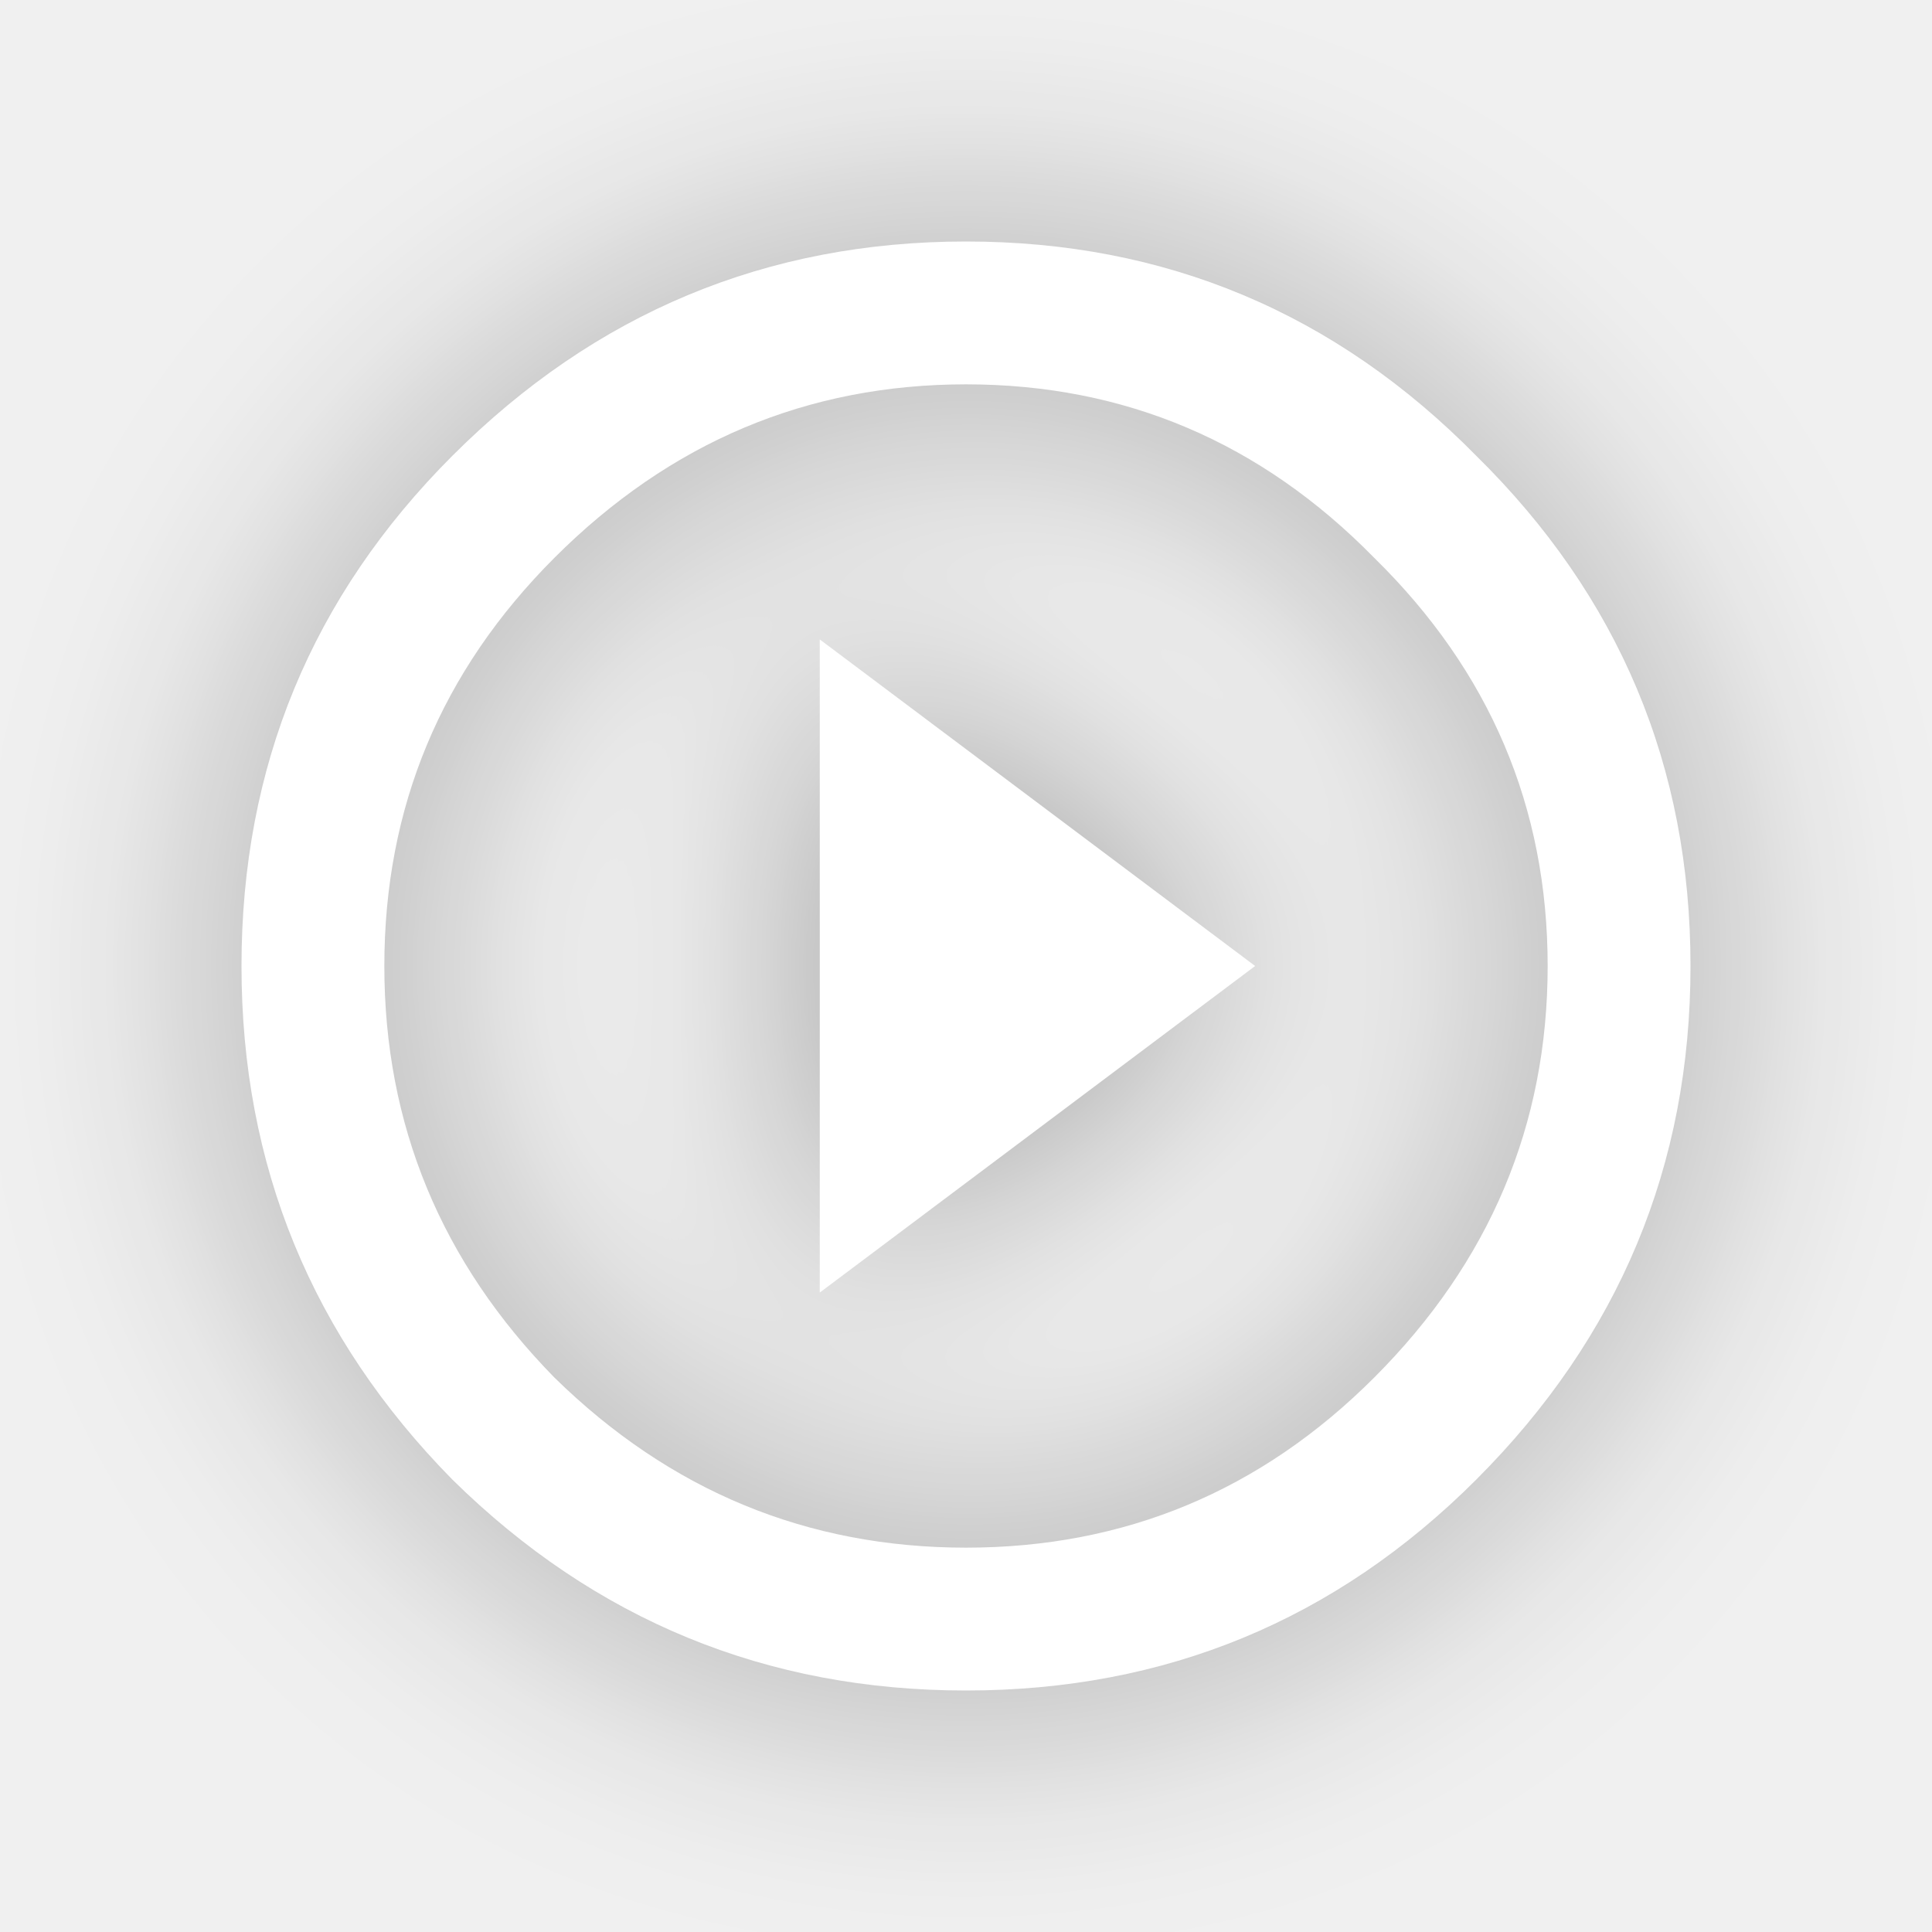
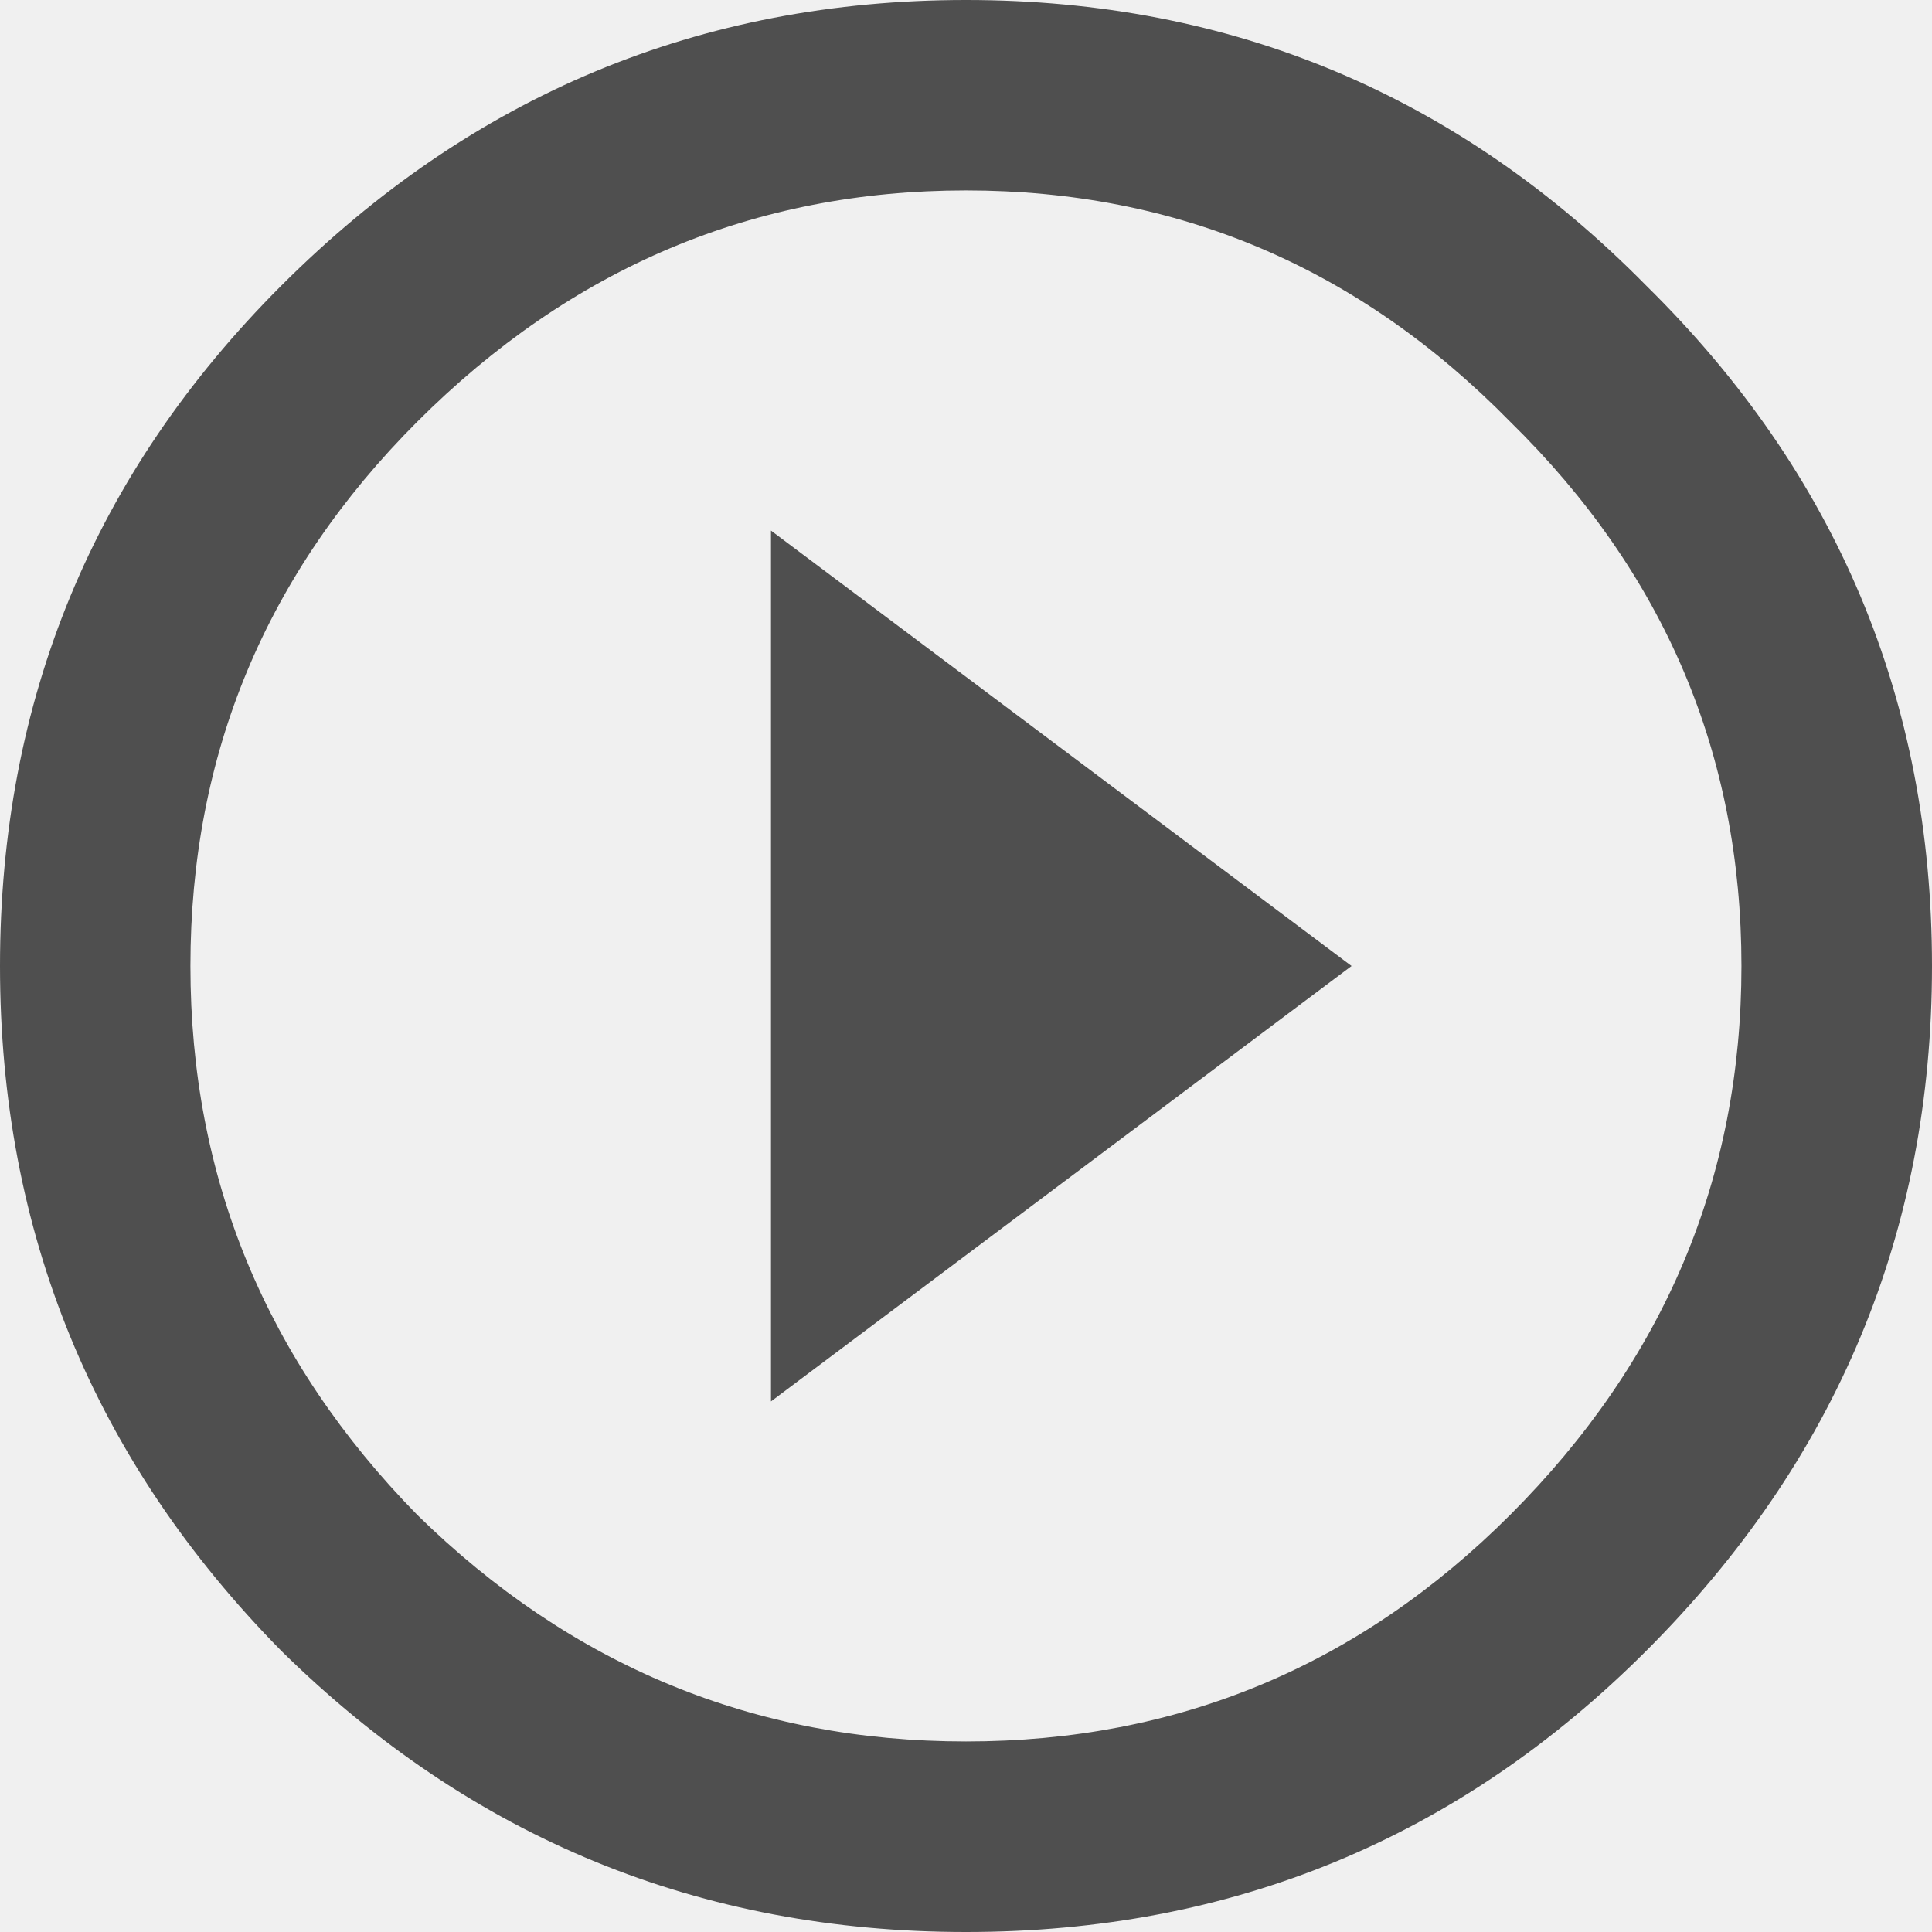
- <svg xmlns="http://www.w3.org/2000/svg" width="32" height="32" viewBox="0 0 32 32" fill="none">
-   <g filter="url(#filter0_d)">
-     <path d="M9.183 22.817C11.099 24.695 13.371 25.634 16 25.634C18.629 25.634 20.883 24.695 22.761 22.817C24.676 20.901 25.634 18.629 25.634 16C25.634 13.371 24.676 11.117 22.761 9.239C20.883 7.324 18.629 6.366 16 6.366C13.371 6.366 11.099 7.324 9.183 9.239C7.305 11.117 6.366 13.371 6.366 16C6.366 18.629 7.305 20.901 9.183 22.817ZM7.493 7.549C9.859 5.183 12.695 4 16 4C19.305 4 22.122 5.183 24.451 7.549C26.817 9.878 28 12.695 28 16C28 19.305 26.817 22.141 24.451 24.507C22.122 26.836 19.305 28 16 28C12.695 28 9.859 26.836 7.493 24.507C5.164 22.141 4 19.305 4 16C4 12.695 5.164 9.878 7.493 7.549ZM13.578 21.409V10.591L20.789 16L13.578 21.409Z" fill="white" />
-   </g>
-   <defs>
-     <filter id="filter0_d" x="0" y="0" width="32" height="32" filterUnits="userSpaceOnUse" color-interpolation-filters="sRGB">
-       <feFlood flood-opacity="0" result="BackgroundImageFix" />
-       <feColorMatrix in="SourceAlpha" type="matrix" values="0 0 0 0 0 0 0 0 0 0 0 0 0 0 0 0 0 0 127 0" />
-       <feOffset />
-       <feGaussianBlur stdDeviation="2" />
-       <feColorMatrix type="matrix" values="0 0 0 0 0 0 0 0 0 0 0 0 0 0 0 0 0 0 0.35 0" />
-       <feBlend mode="normal" in2="BackgroundImageFix" result="effect1_dropShadow" />
-       <feBlend mode="normal" in="SourceGraphic" in2="effect1_dropShadow" result="shape" />
-     </filter>
-   </defs>
+ <svg xmlns="http://www.w3.org/2000/svg" width="16" height="16" viewBox="0 0 16 16" fill="none">
+   <path d="M3.455 12.545C4.732 13.797 6.247 14.422 8 14.422C9.753 14.422 11.255 13.797 12.507 12.545C13.784 11.268 14.422 9.753 14.422 8C14.422 6.247 13.784 4.745 12.507 3.493C11.255 2.216 9.753 1.577 8 1.577C6.247 1.577 4.732 2.216 3.455 3.493C2.203 4.745 1.577 6.247 1.577 8C1.577 9.753 2.203 11.268 3.455 12.545ZM2.329 2.366C3.906 0.789 5.797 0 8 0C10.203 0 12.081 0.789 13.634 2.366C15.211 3.919 16 5.797 16 8C16 10.203 15.211 12.094 13.634 13.671C12.081 15.224 10.203 16 8 16C5.797 16 3.906 15.224 2.329 13.671C0.776 12.094 0 10.203 0 8C0 5.797 0.776 3.919 2.329 2.366ZM6.385 11.606V4.394L11.193 8L6.385 11.606Z" fill="#4F4F4F" />
</svg>
